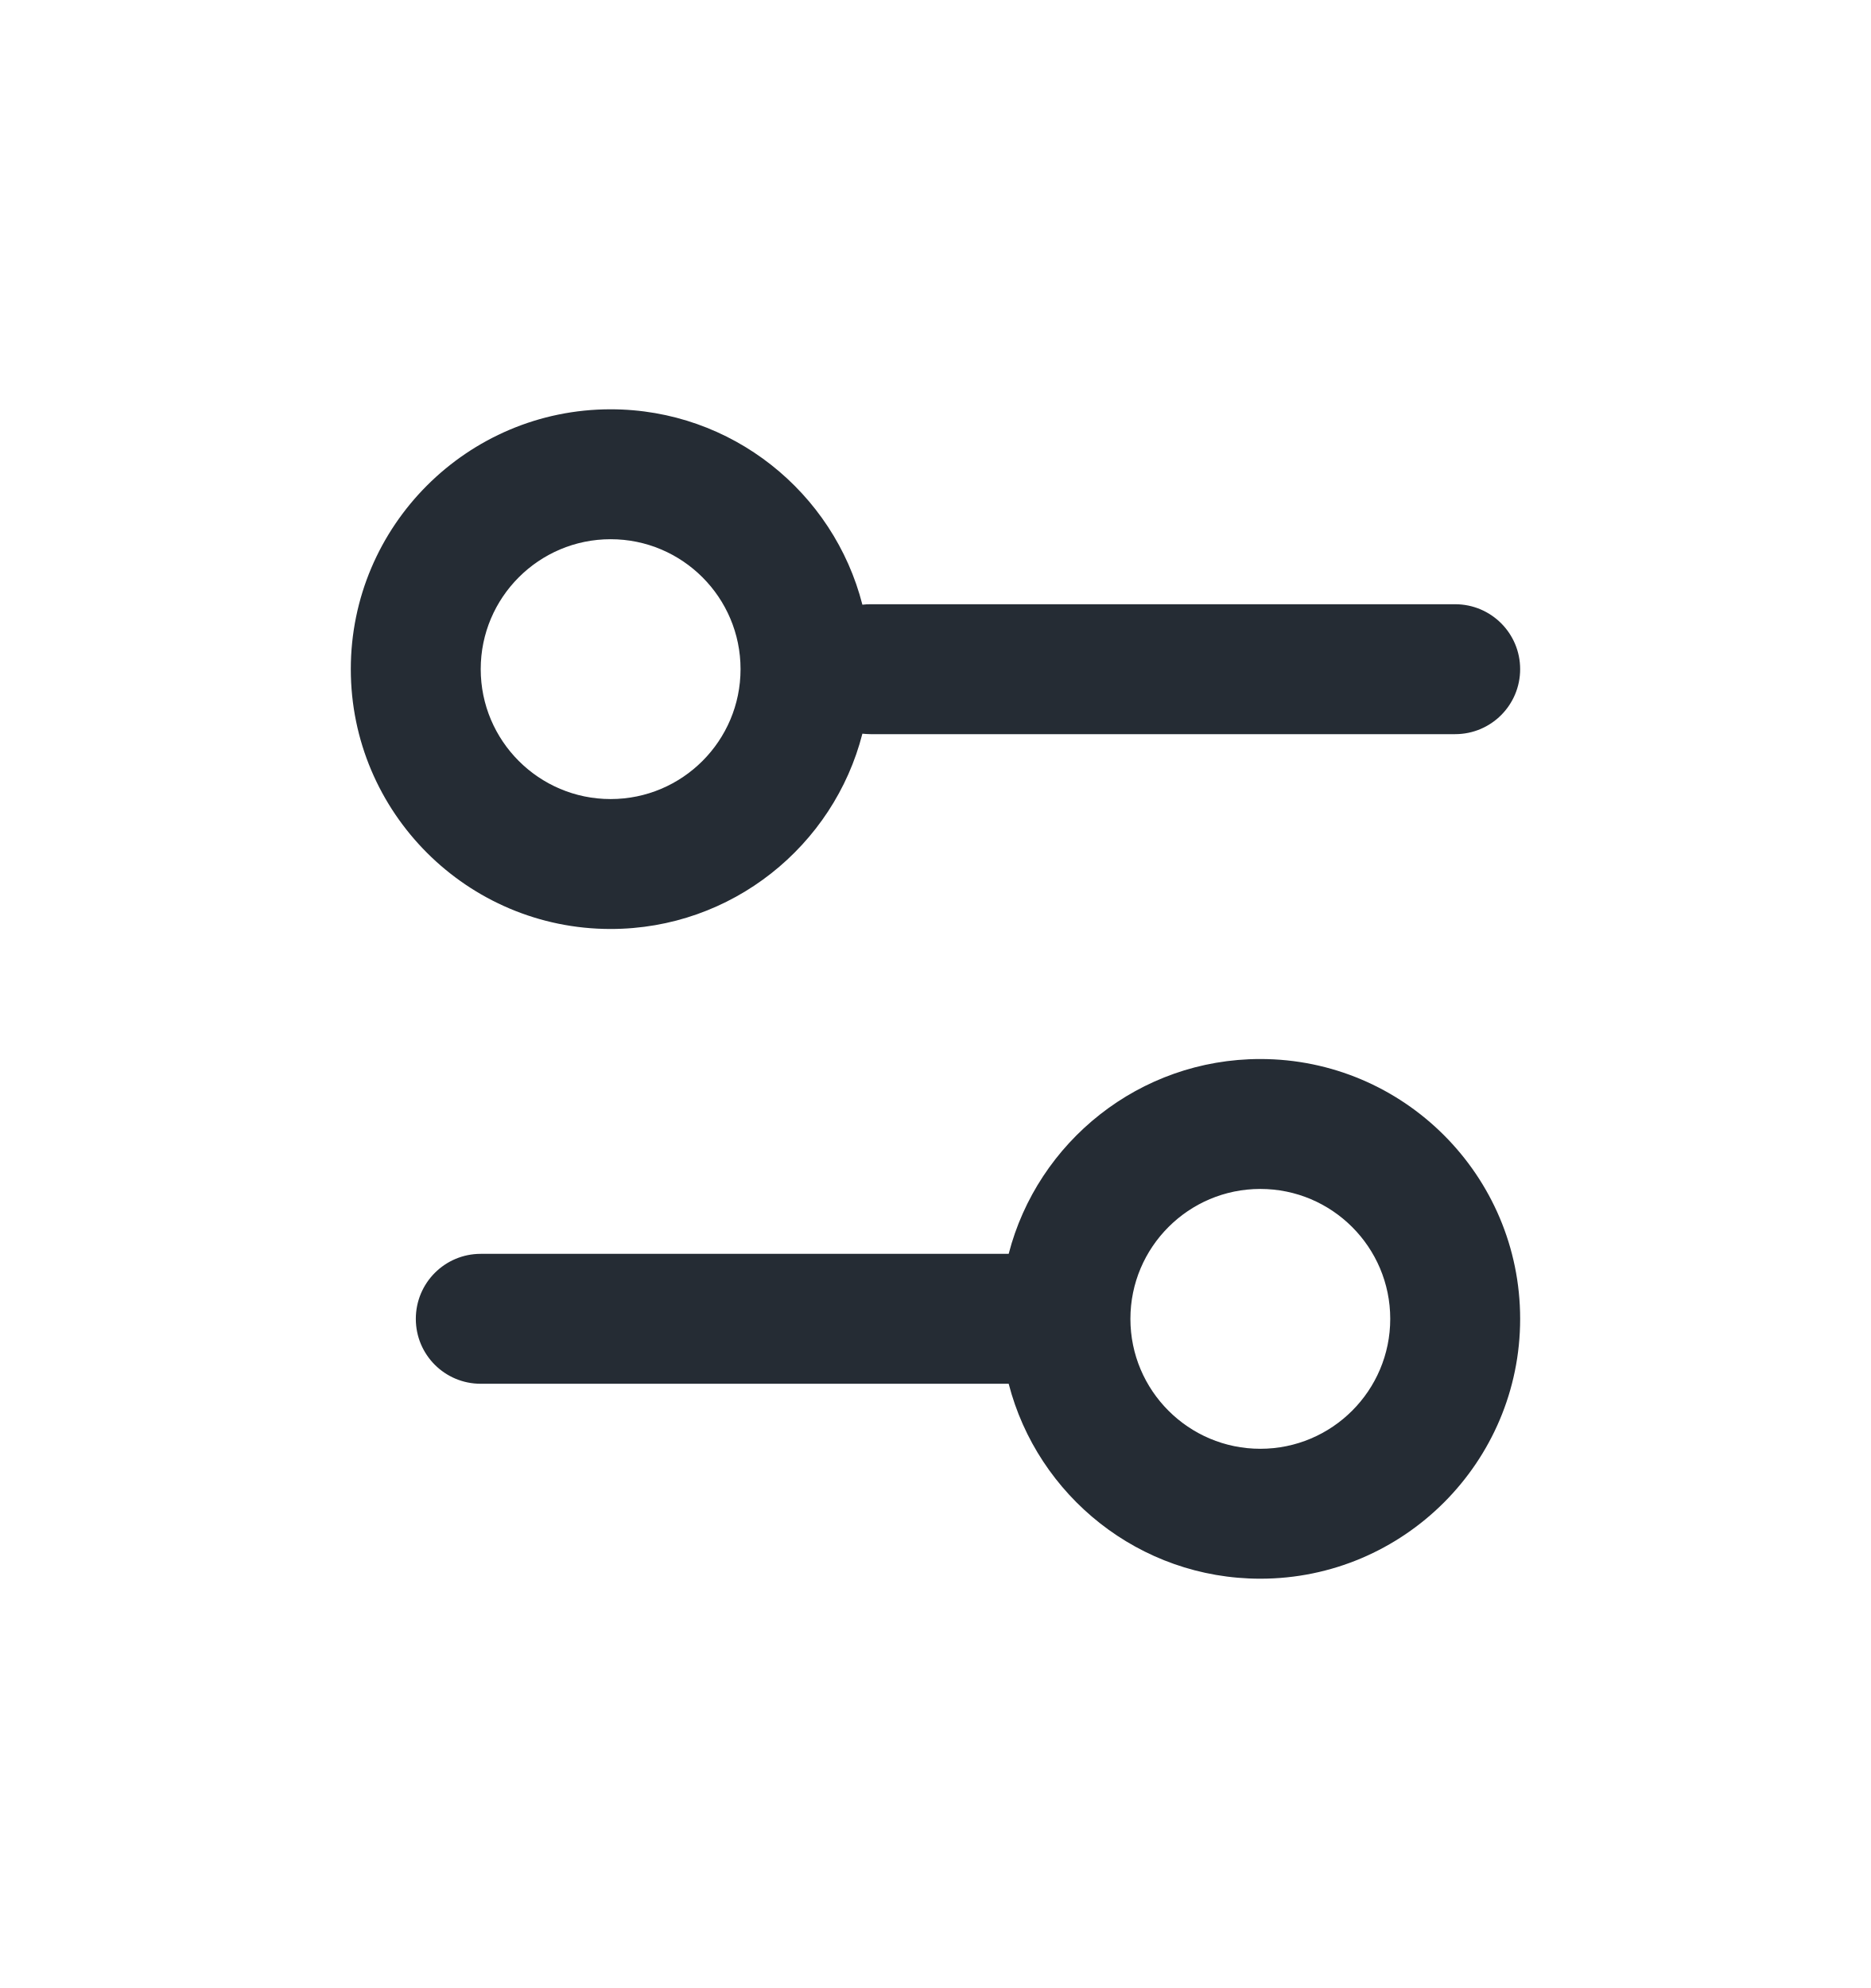
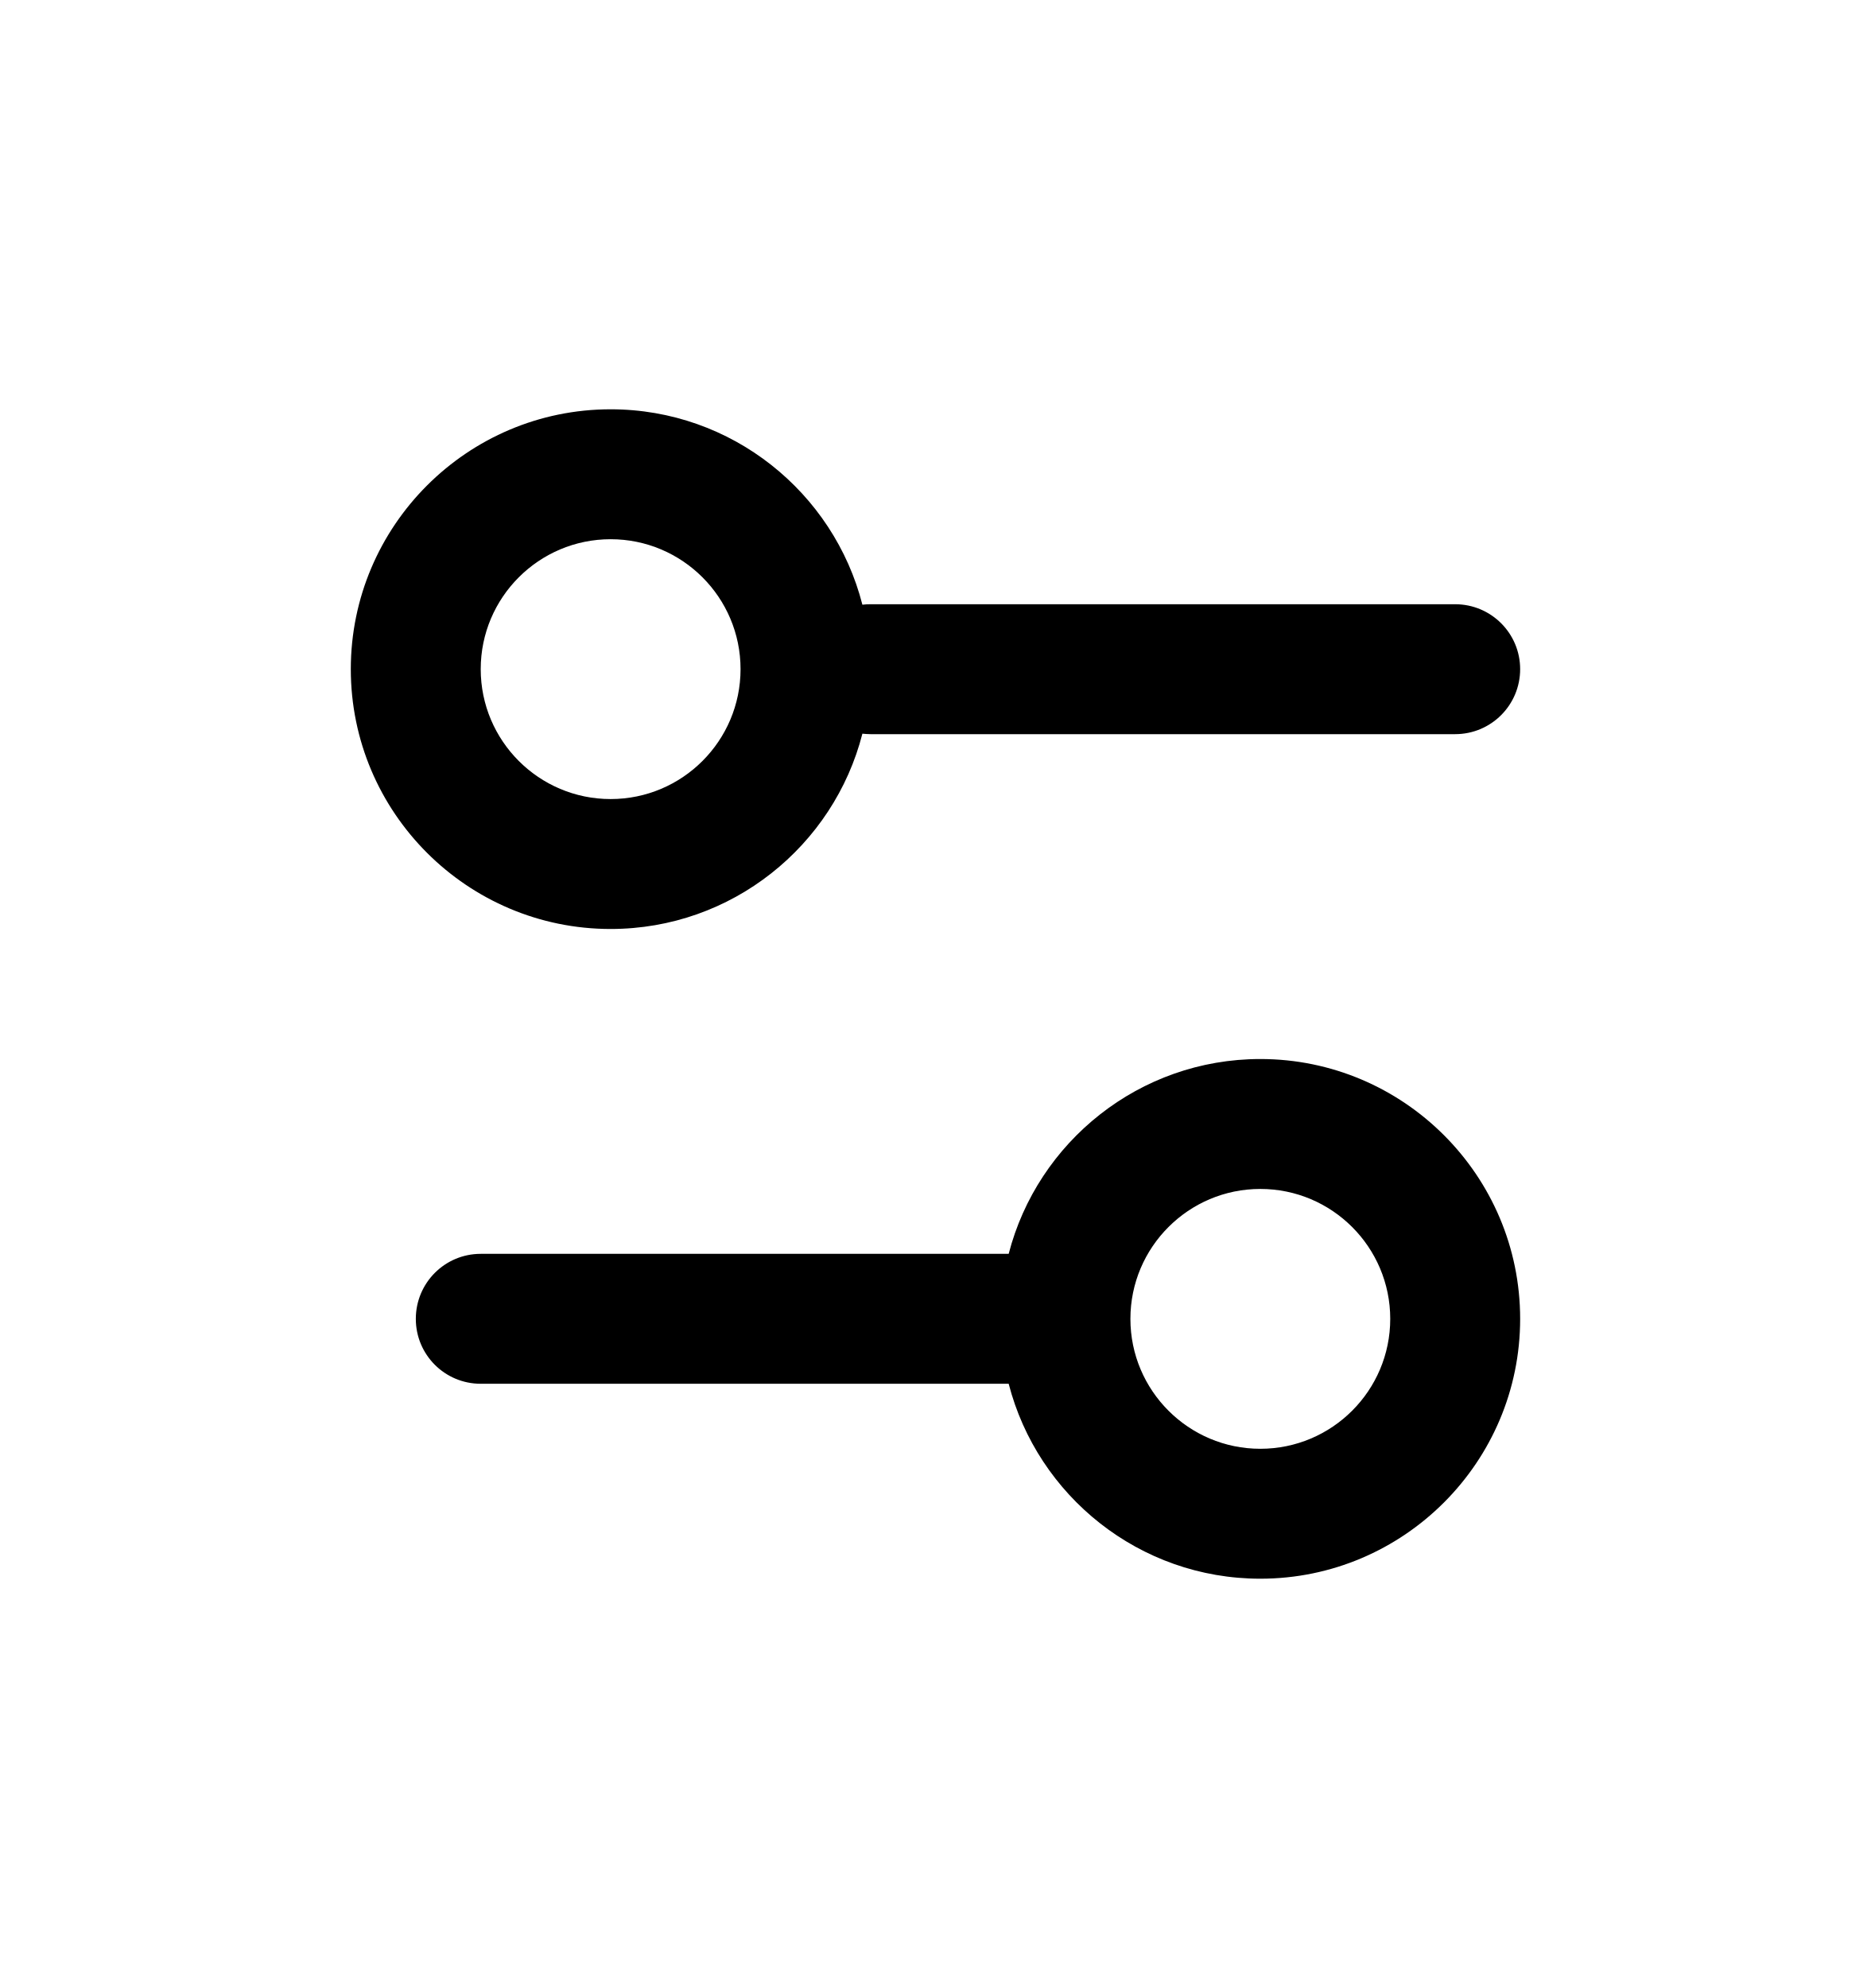
<svg width="16" height="17" viewBox="0 0 16 17">
-   <path fill-rule="evenodd" clip-rule="evenodd" d="M3 5.722C3 6.948 3.997 7.944 5.222 7.944C6.258 7.944 7.13 7.233 7.375 6.274C7.398 6.276 7.421 6.278 7.444 6.278H12.444C12.752 6.278 13 6.029 13 5.722C13 5.416 12.752 5.167 12.444 5.167H7.444C7.421 5.167 7.398 5.168 7.375 5.171C7.13 4.211 6.258 3.5 5.222 3.5C3.997 3.5 3 4.497 3 5.722ZM4.111 5.722C4.111 5.109 4.609 4.611 5.222 4.611C5.835 4.611 6.333 5.109 6.333 5.722C6.333 6.335 5.835 6.833 5.222 6.833C4.609 6.833 4.111 6.335 4.111 5.722Z" fill="#252C34" />
-   <path fill-rule="evenodd" clip-rule="evenodd" d="M4.111 11.833H8.626C8.873 12.791 9.744 13.5 10.778 13.5C12.003 13.5 13 12.503 13 11.278C13 10.052 12.003 9.056 10.778 9.056C9.744 9.056 8.873 9.765 8.626 10.722H4.111C3.804 10.722 3.556 10.971 3.556 11.278C3.556 11.585 3.804 11.833 4.111 11.833ZM10.778 12.389C10.165 12.389 9.667 11.891 9.667 11.278C9.667 10.665 10.165 10.167 10.778 10.167C11.391 10.167 11.889 10.665 11.889 11.278C11.889 11.891 11.391 12.389 10.778 12.389Z" fill="#252C34" />
+   <path fill-rule="evenodd" clip-rule="evenodd" d="M3 5.722C3 6.948 3.997 7.944 5.222 7.944C6.258 7.944 7.13 7.233 7.375 6.274C7.398 6.276 7.421 6.278 7.444 6.278H12.444C12.752 6.278 13 6.029 13 5.722C13 5.416 12.752 5.167 12.444 5.167H7.444C7.421 5.167 7.398 5.168 7.375 5.171C7.13 4.211 6.258 3.5 5.222 3.5C3.997 3.5 3 4.497 3 5.722ZM4.111 5.722C4.111 5.109 4.609 4.611 5.222 4.611C5.835 4.611 6.333 5.109 6.333 5.722C6.333 6.335 5.835 6.833 5.222 6.833C4.609 6.833 4.111 6.335 4.111 5.722Z" fill="#000000" />
+   <path fill-rule="evenodd" clip-rule="evenodd" d="M4.111 11.833H8.626C8.873 12.791 9.744 13.5 10.778 13.5C12.003 13.5 13 12.503 13 11.278C13 10.052 12.003 9.056 10.778 9.056C9.744 9.056 8.873 9.765 8.626 10.722H4.111C3.804 10.722 3.556 10.971 3.556 11.278C3.556 11.585 3.804 11.833 4.111 11.833ZM10.778 12.389C10.165 12.389 9.667 11.891 9.667 11.278C9.667 10.665 10.165 10.167 10.778 10.167C11.391 10.167 11.889 10.665 11.889 11.278C11.889 11.891 11.391 12.389 10.778 12.389Z" fill="#000000" />
</svg>
